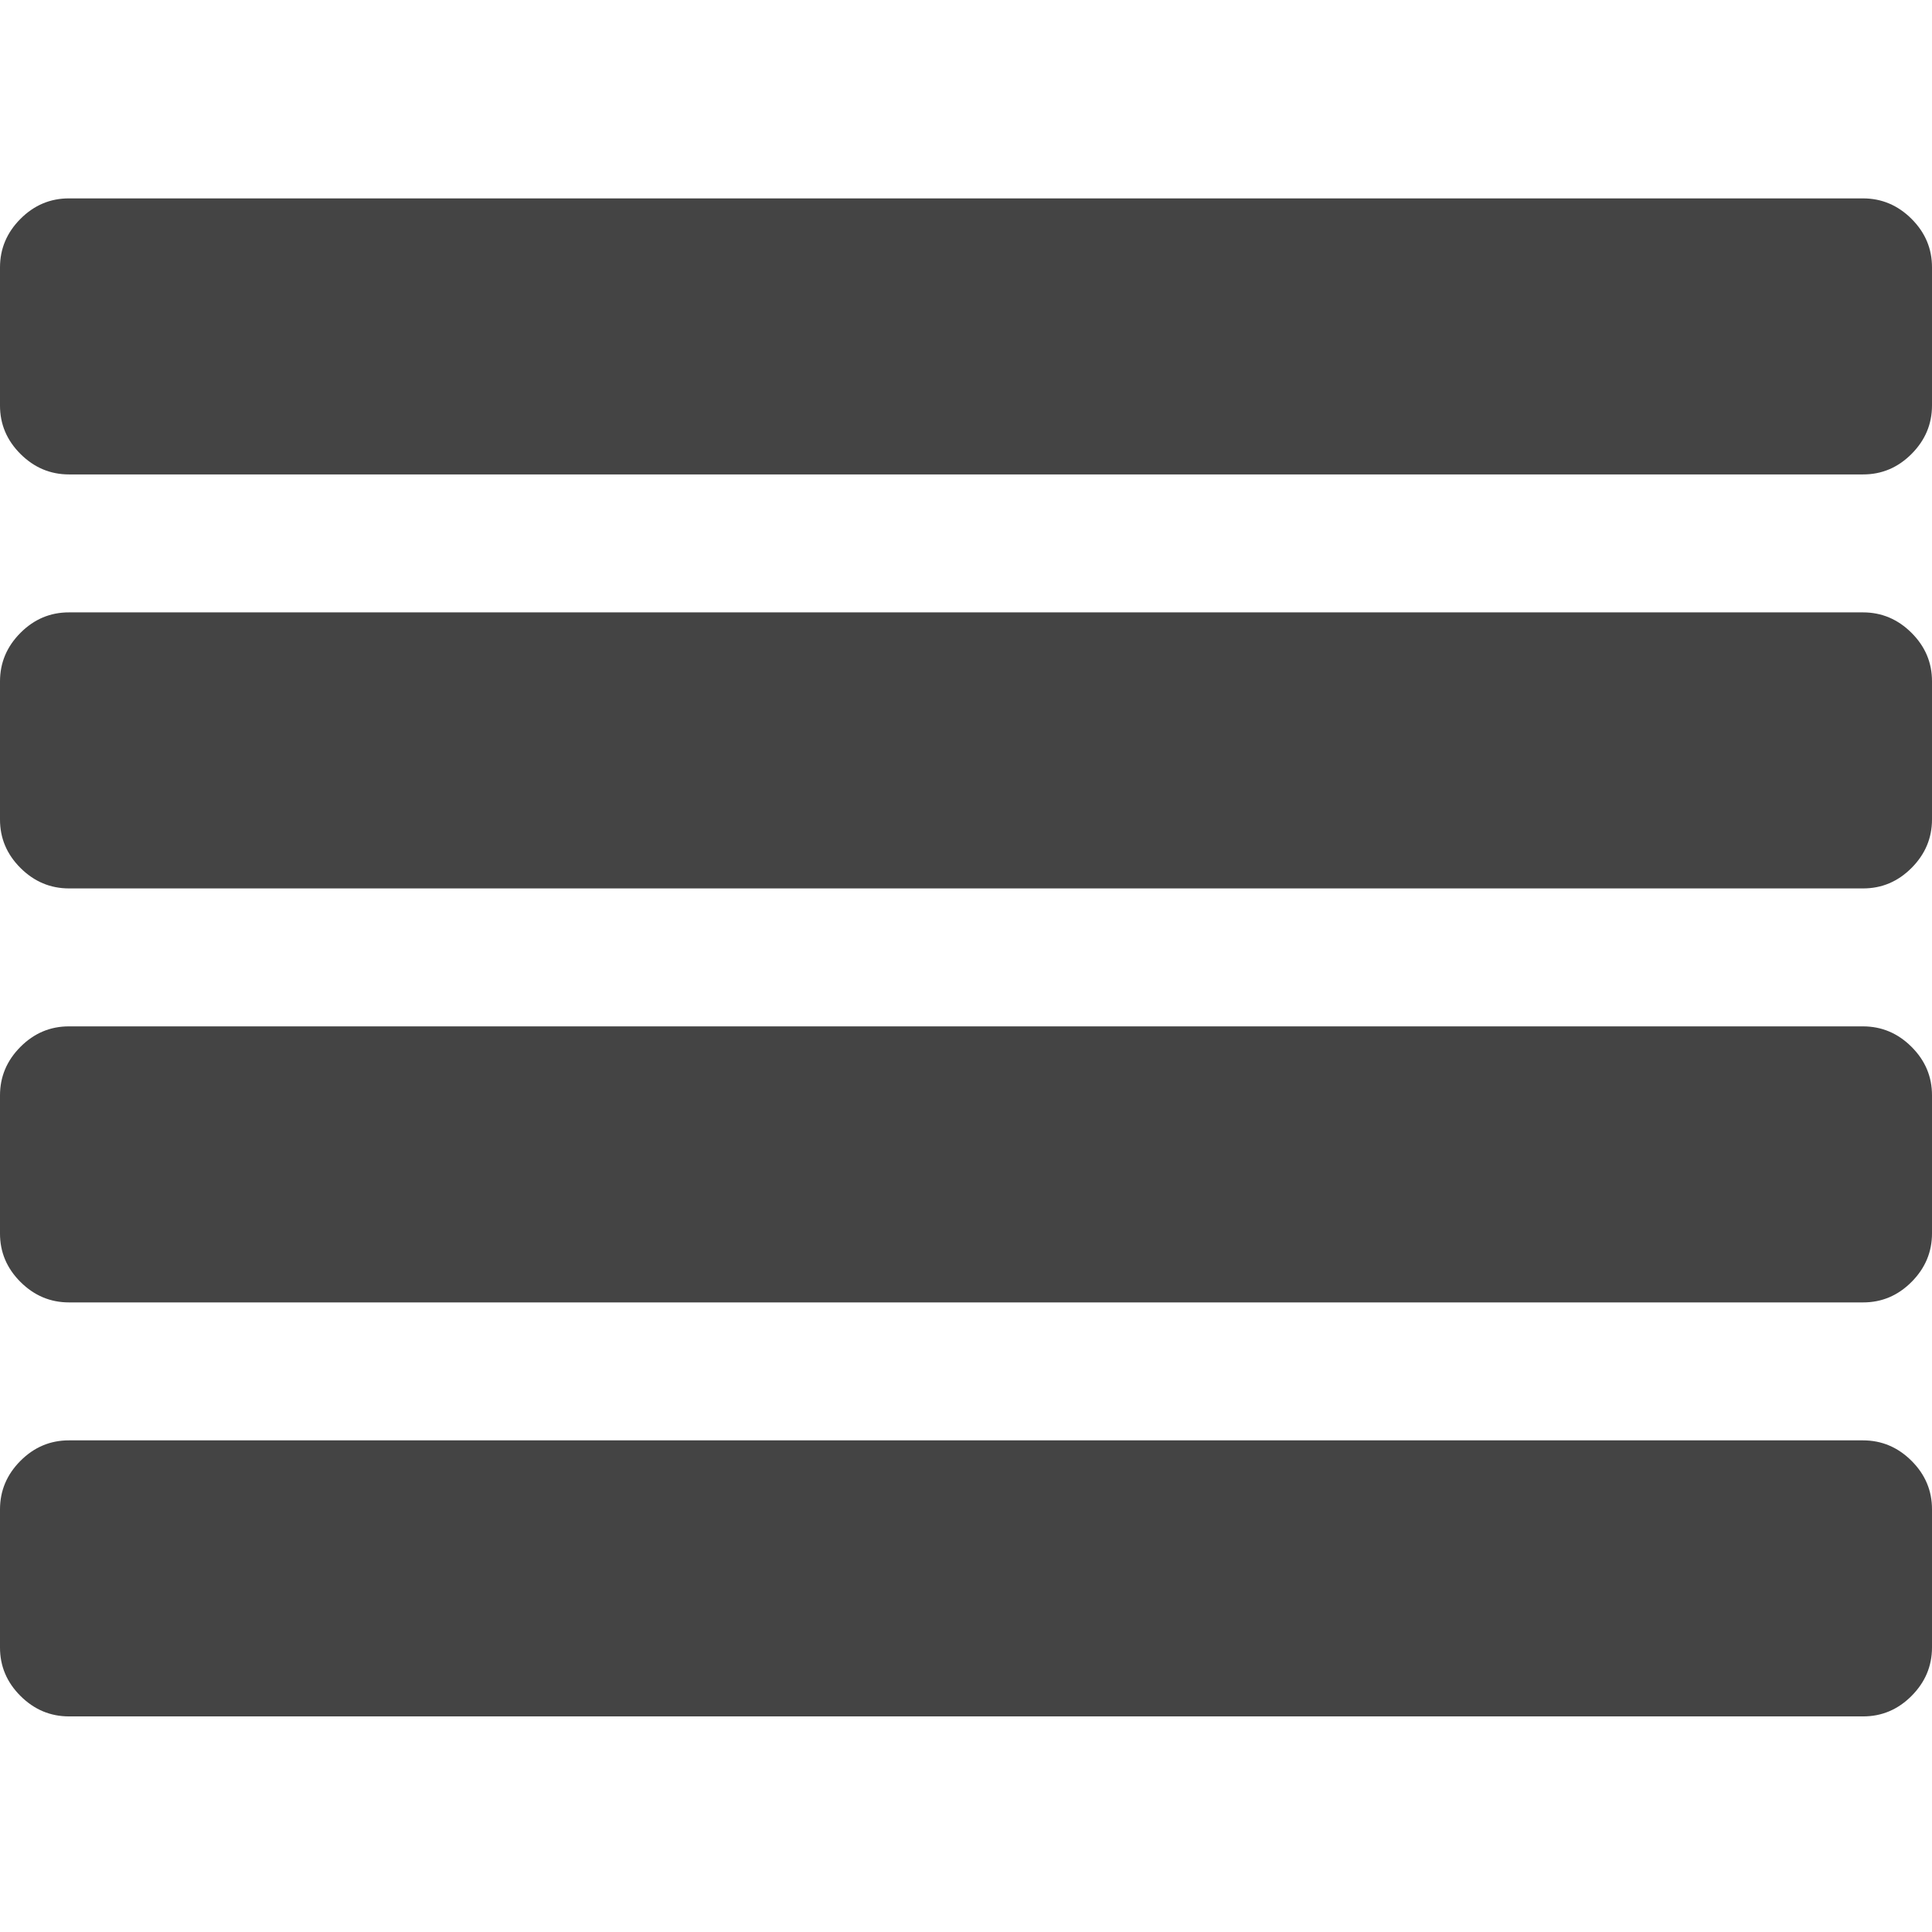
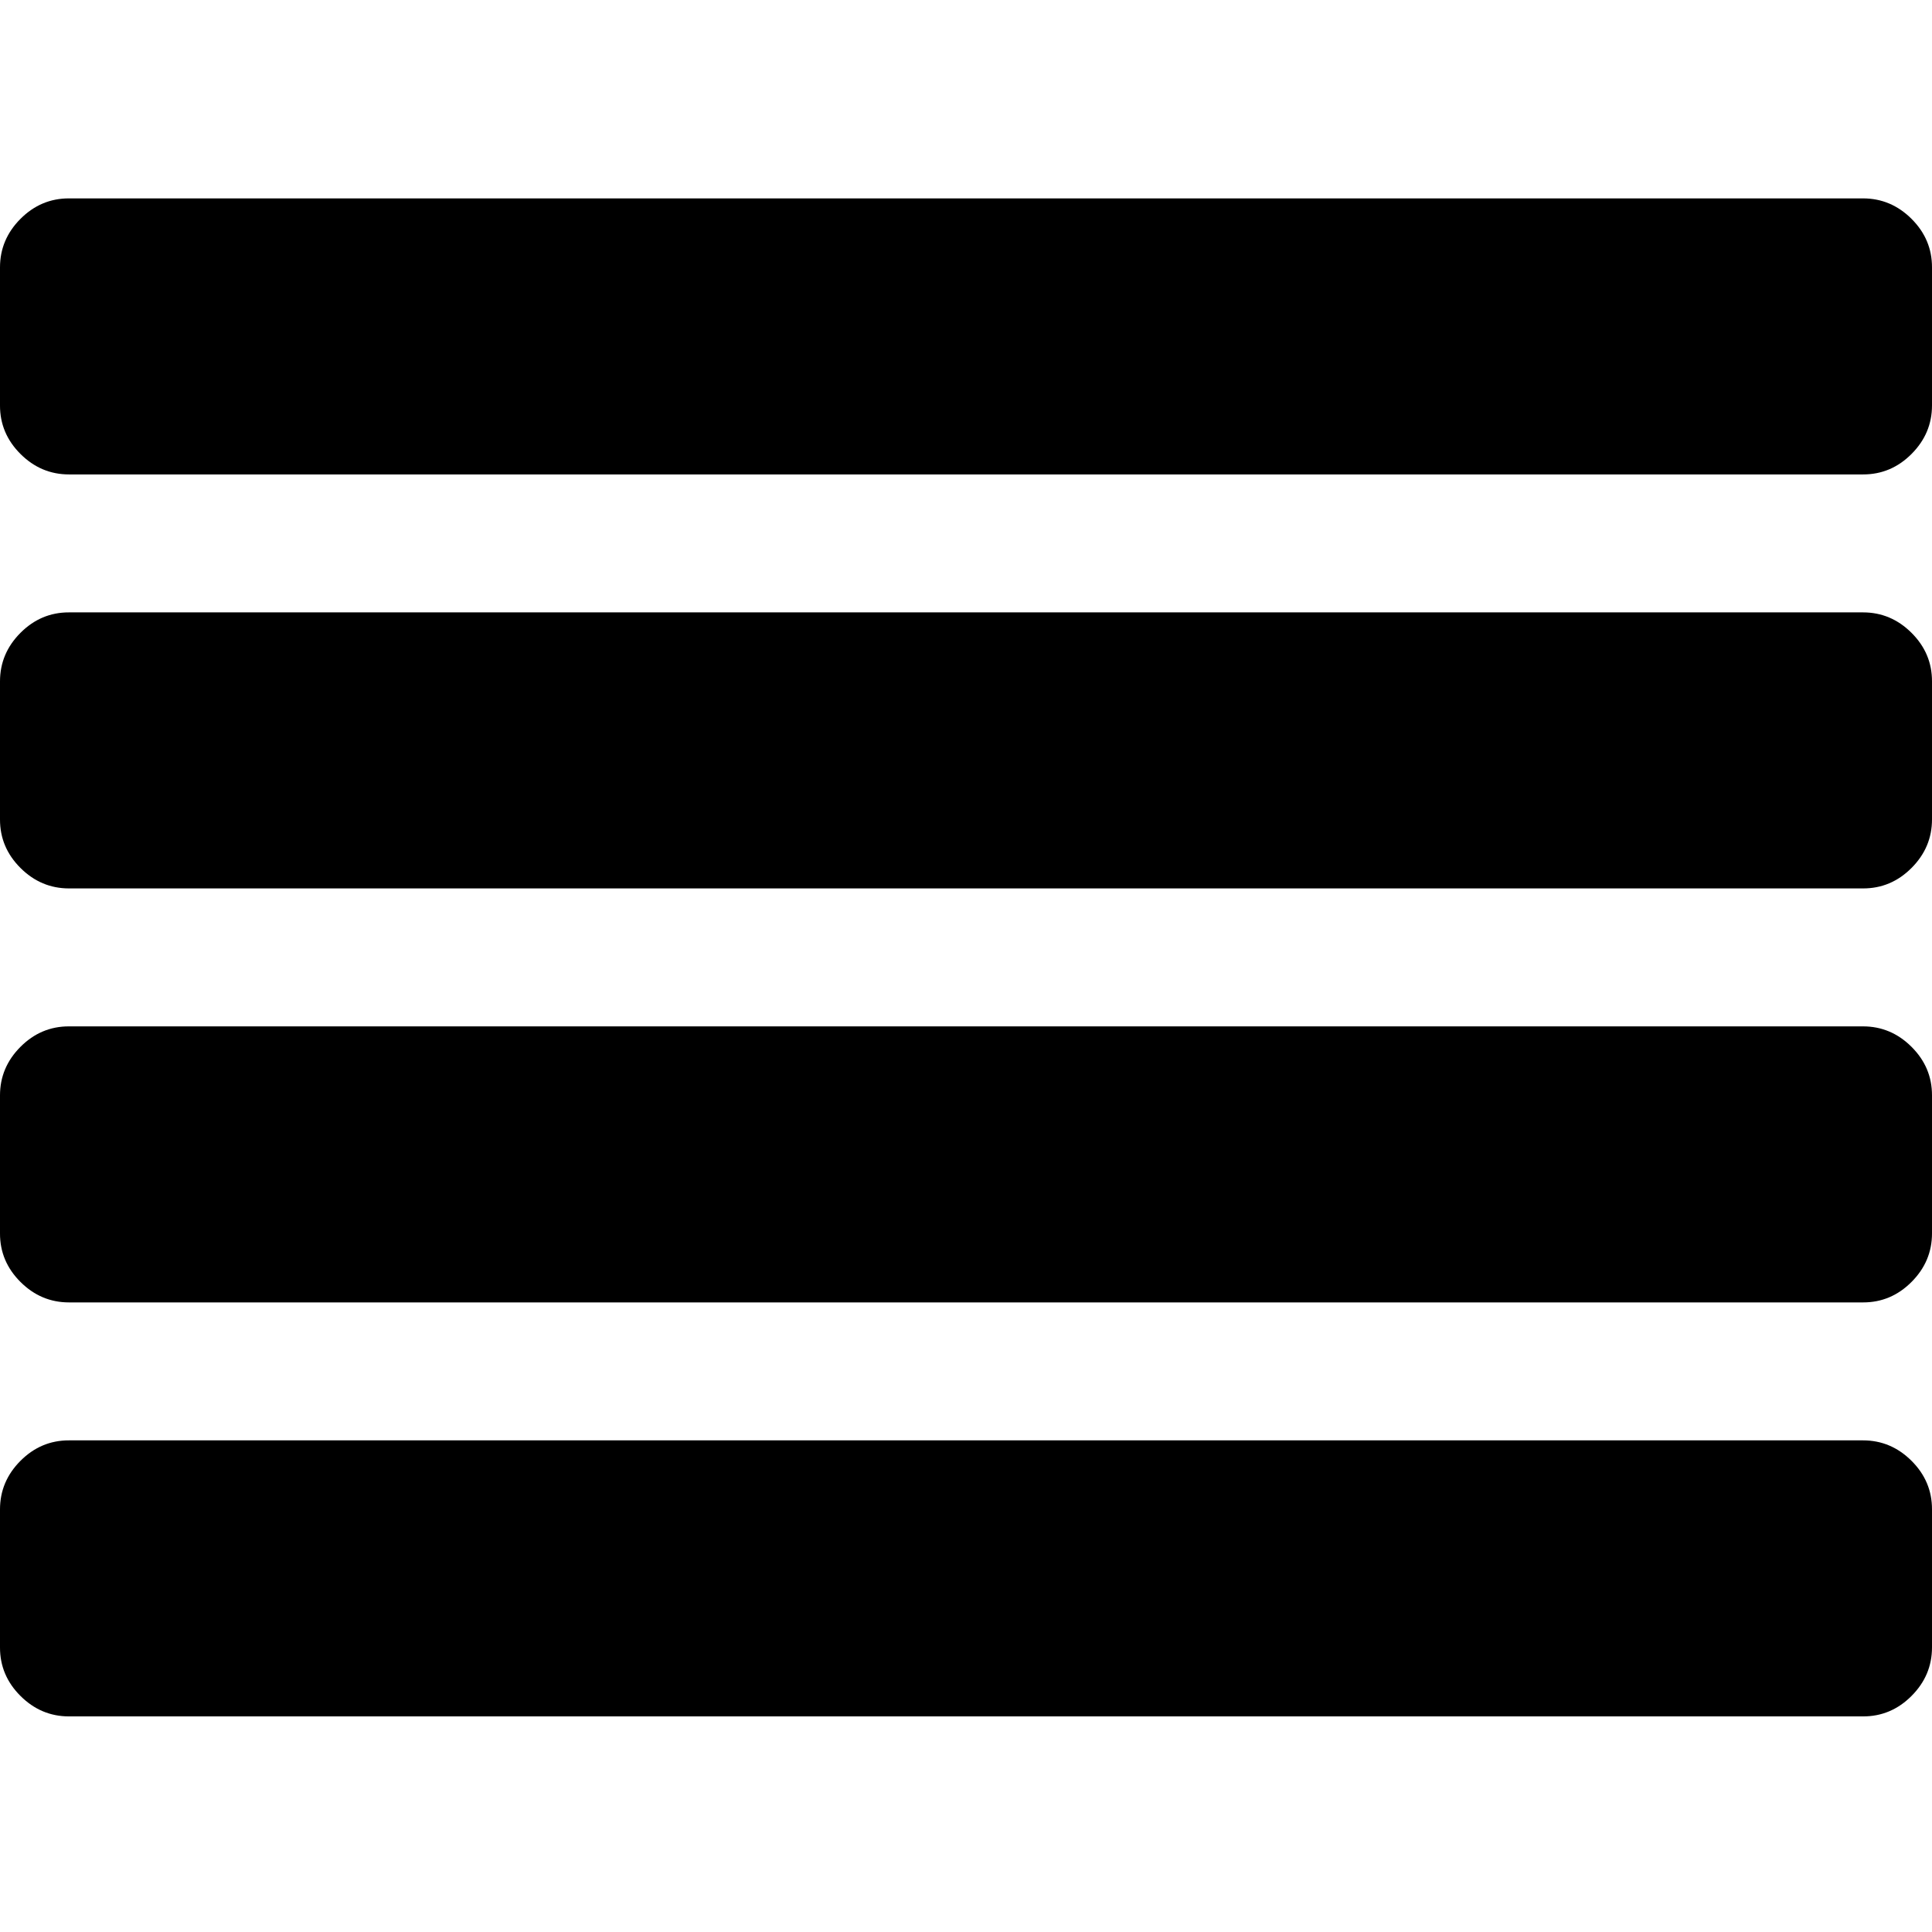
<svg xmlns="http://www.w3.org/2000/svg" version="1.1" width="32" height="32" viewBox="0 0 32 32">
-   <path fill="#444444" d="M32 25v2.286q0 0.464-0.339 0.804t-0.804 0.339h-29.714q-0.464 0-0.804-0.339t-0.339-0.804v-2.286q0-0.464 0.339-0.804t0.804-0.339h29.714q0.464 0 0.804 0.339t0.339 0.804zM32 18.143v2.286q0 0.464-0.339 0.804t-0.804 0.339h-29.714q-0.464 0-0.804-0.339t-0.339-0.804v-2.286q0-0.464 0.339-0.804t0.804-0.339h29.714q0.464 0 0.804 0.339t0.339 0.804zM32 11.286v2.286q0 0.464-0.339 0.804t-0.804 0.339h-29.714q-0.464 0-0.804-0.339t-0.339-0.804v-2.286q0-0.464 0.339-0.804t0.804-0.339h29.714q0.464 0 0.804 0.339t0.339 0.804zM32 4.429v2.286q0 0.464-0.339 0.804t-0.804 0.339h-29.714q-0.464 0-0.804-0.339t-0.339-0.804v-2.286q0-0.464 0.339-0.804t0.804-0.339h29.714q0.464 0 0.804 0.339t0.339 0.804z" />
+   <path fill="#000000" d="M32 25v2.286q0 0.464-0.339 0.804t-0.804 0.339h-29.714q-0.464 0-0.804-0.339t-0.339-0.804v-2.286q0-0.464 0.339-0.804t0.804-0.339h29.714q0.464 0 0.804 0.339t0.339 0.804zM32 18.143v2.286q0 0.464-0.339 0.804t-0.804 0.339h-29.714q-0.464 0-0.804-0.339t-0.339-0.804v-2.286q0-0.464 0.339-0.804t0.804-0.339h29.714q0.464 0 0.804 0.339t0.339 0.804zM32 11.286v2.286q0 0.464-0.339 0.804t-0.804 0.339h-29.714q-0.464 0-0.804-0.339t-0.339-0.804v-2.286q0-0.464 0.339-0.804t0.804-0.339h29.714q0.464 0 0.804 0.339t0.339 0.804zM32 4.429v2.286q0 0.464-0.339 0.804t-0.804 0.339h-29.714q-0.464 0-0.804-0.339t-0.339-0.804v-2.286q0-0.464 0.339-0.804t0.804-0.339h29.714q0.464 0 0.804 0.339t0.339 0.804z" />
</svg>
